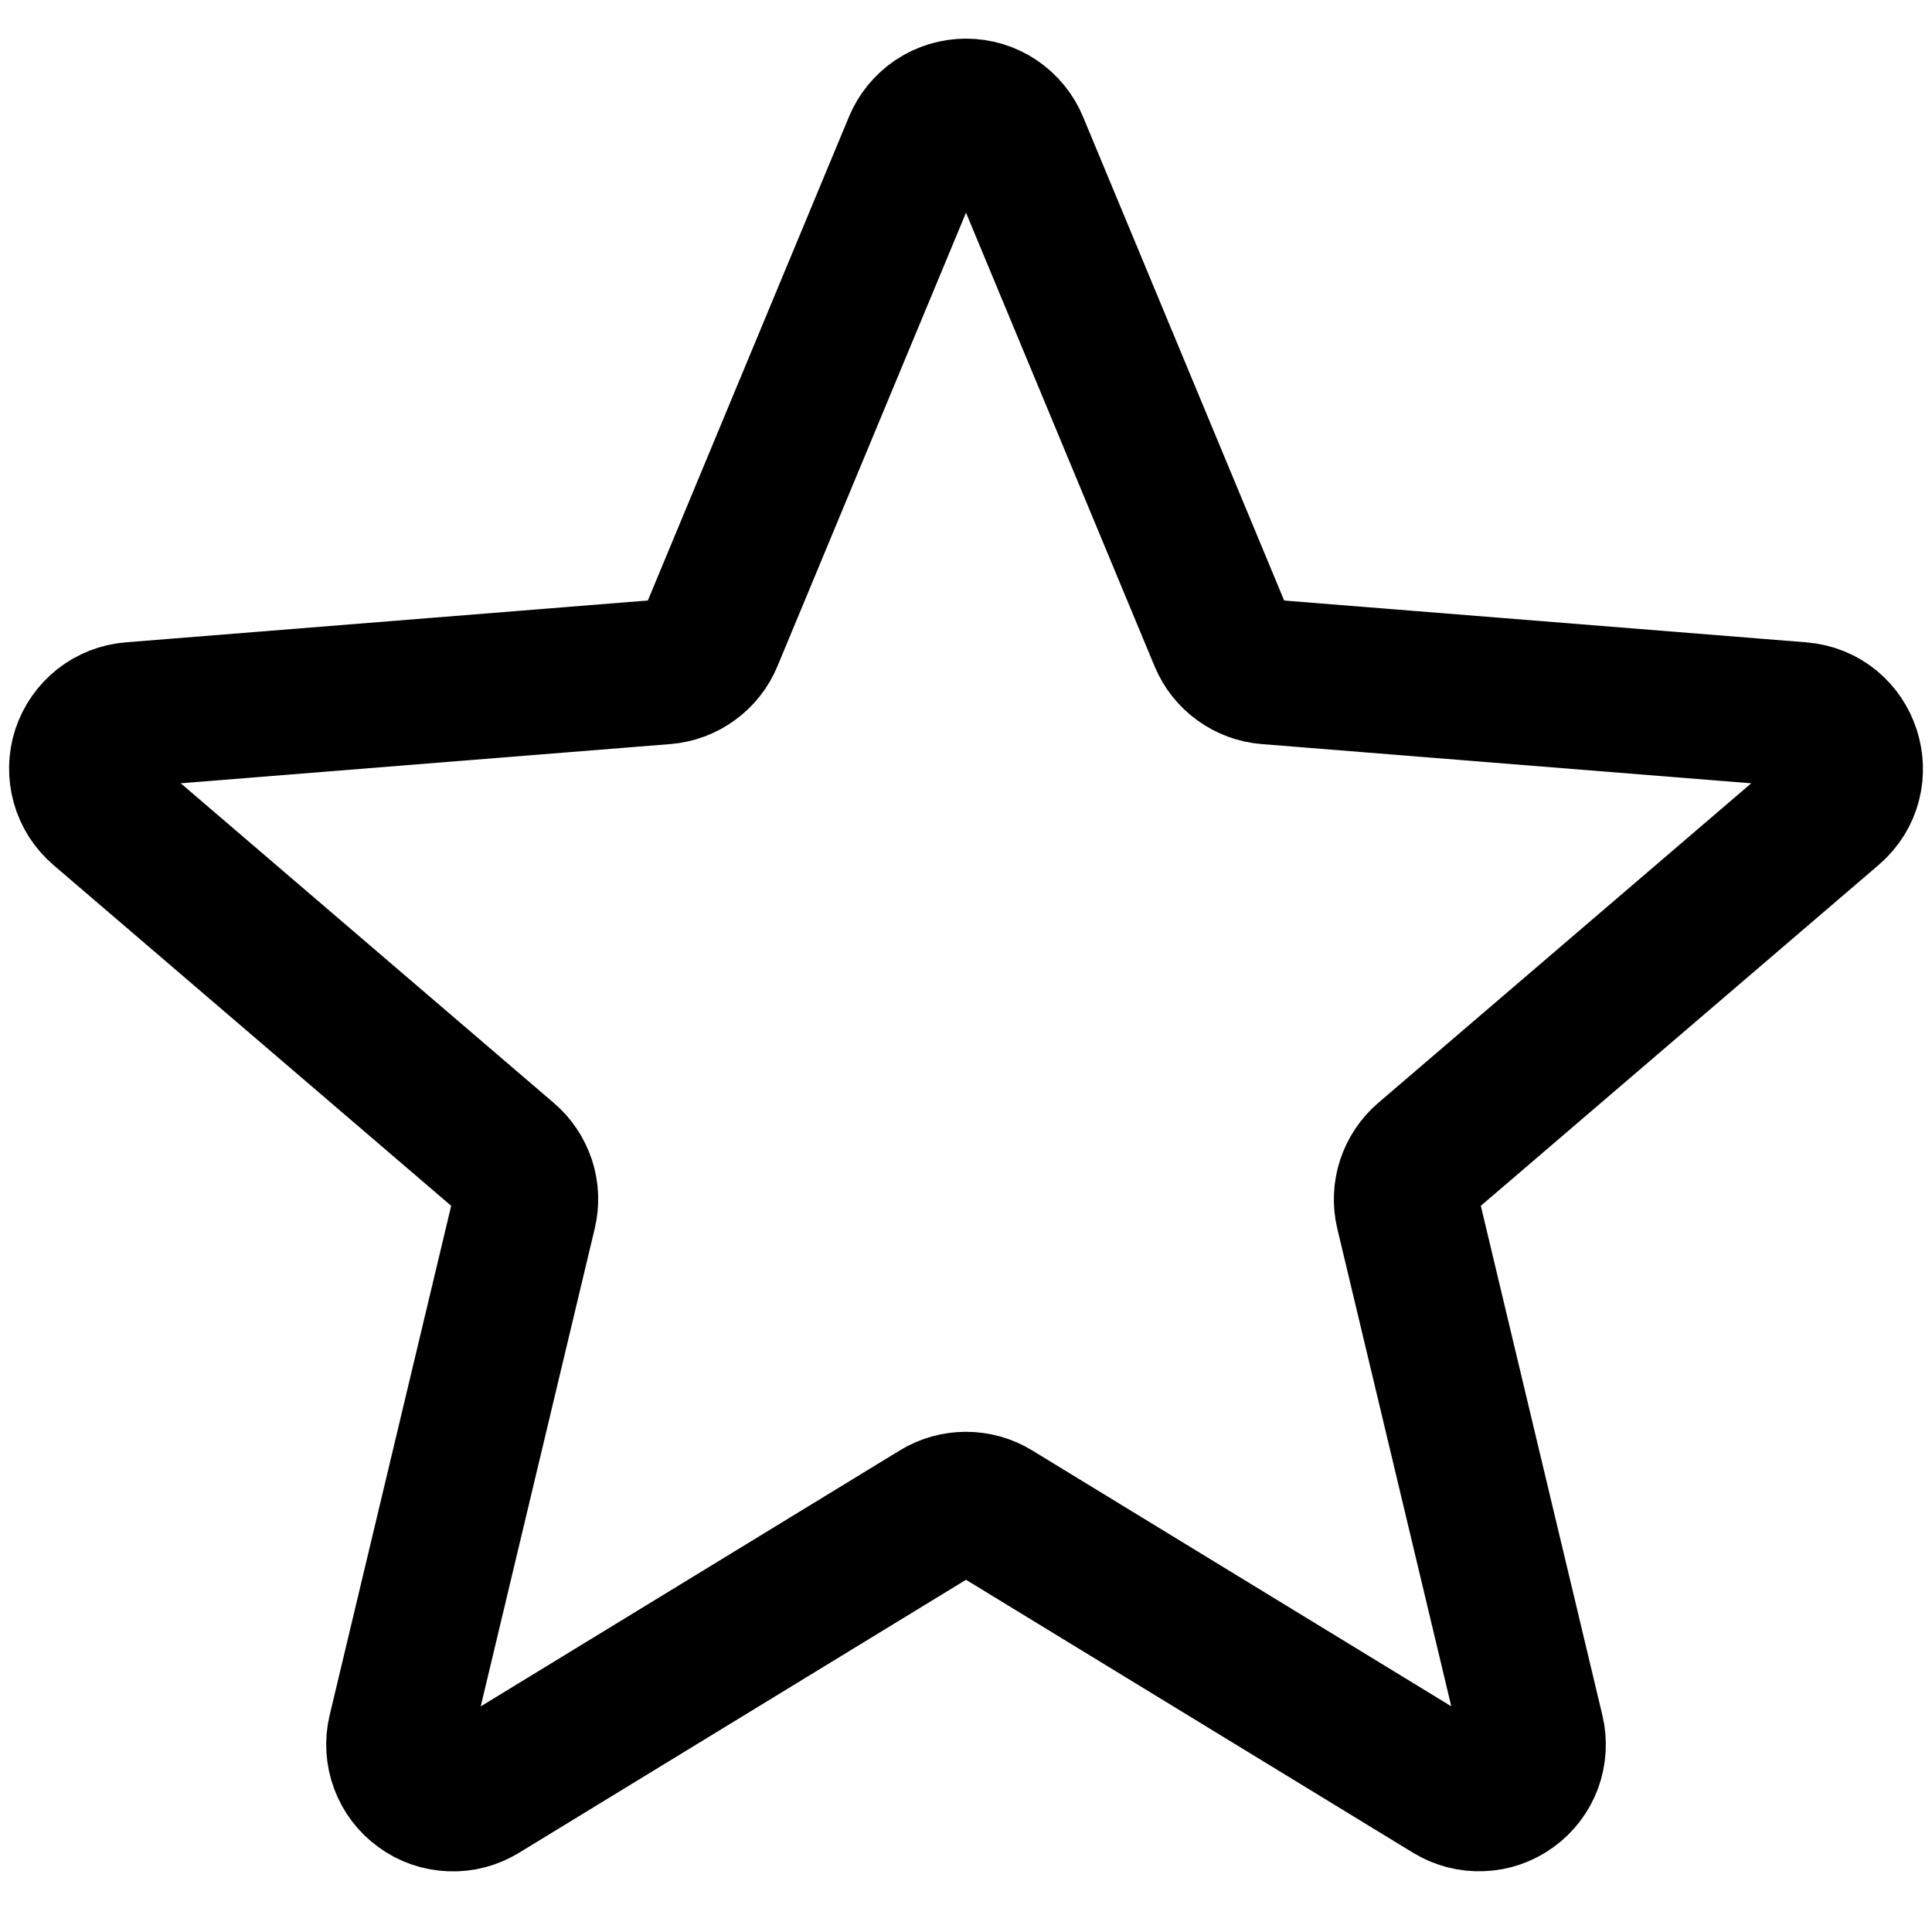
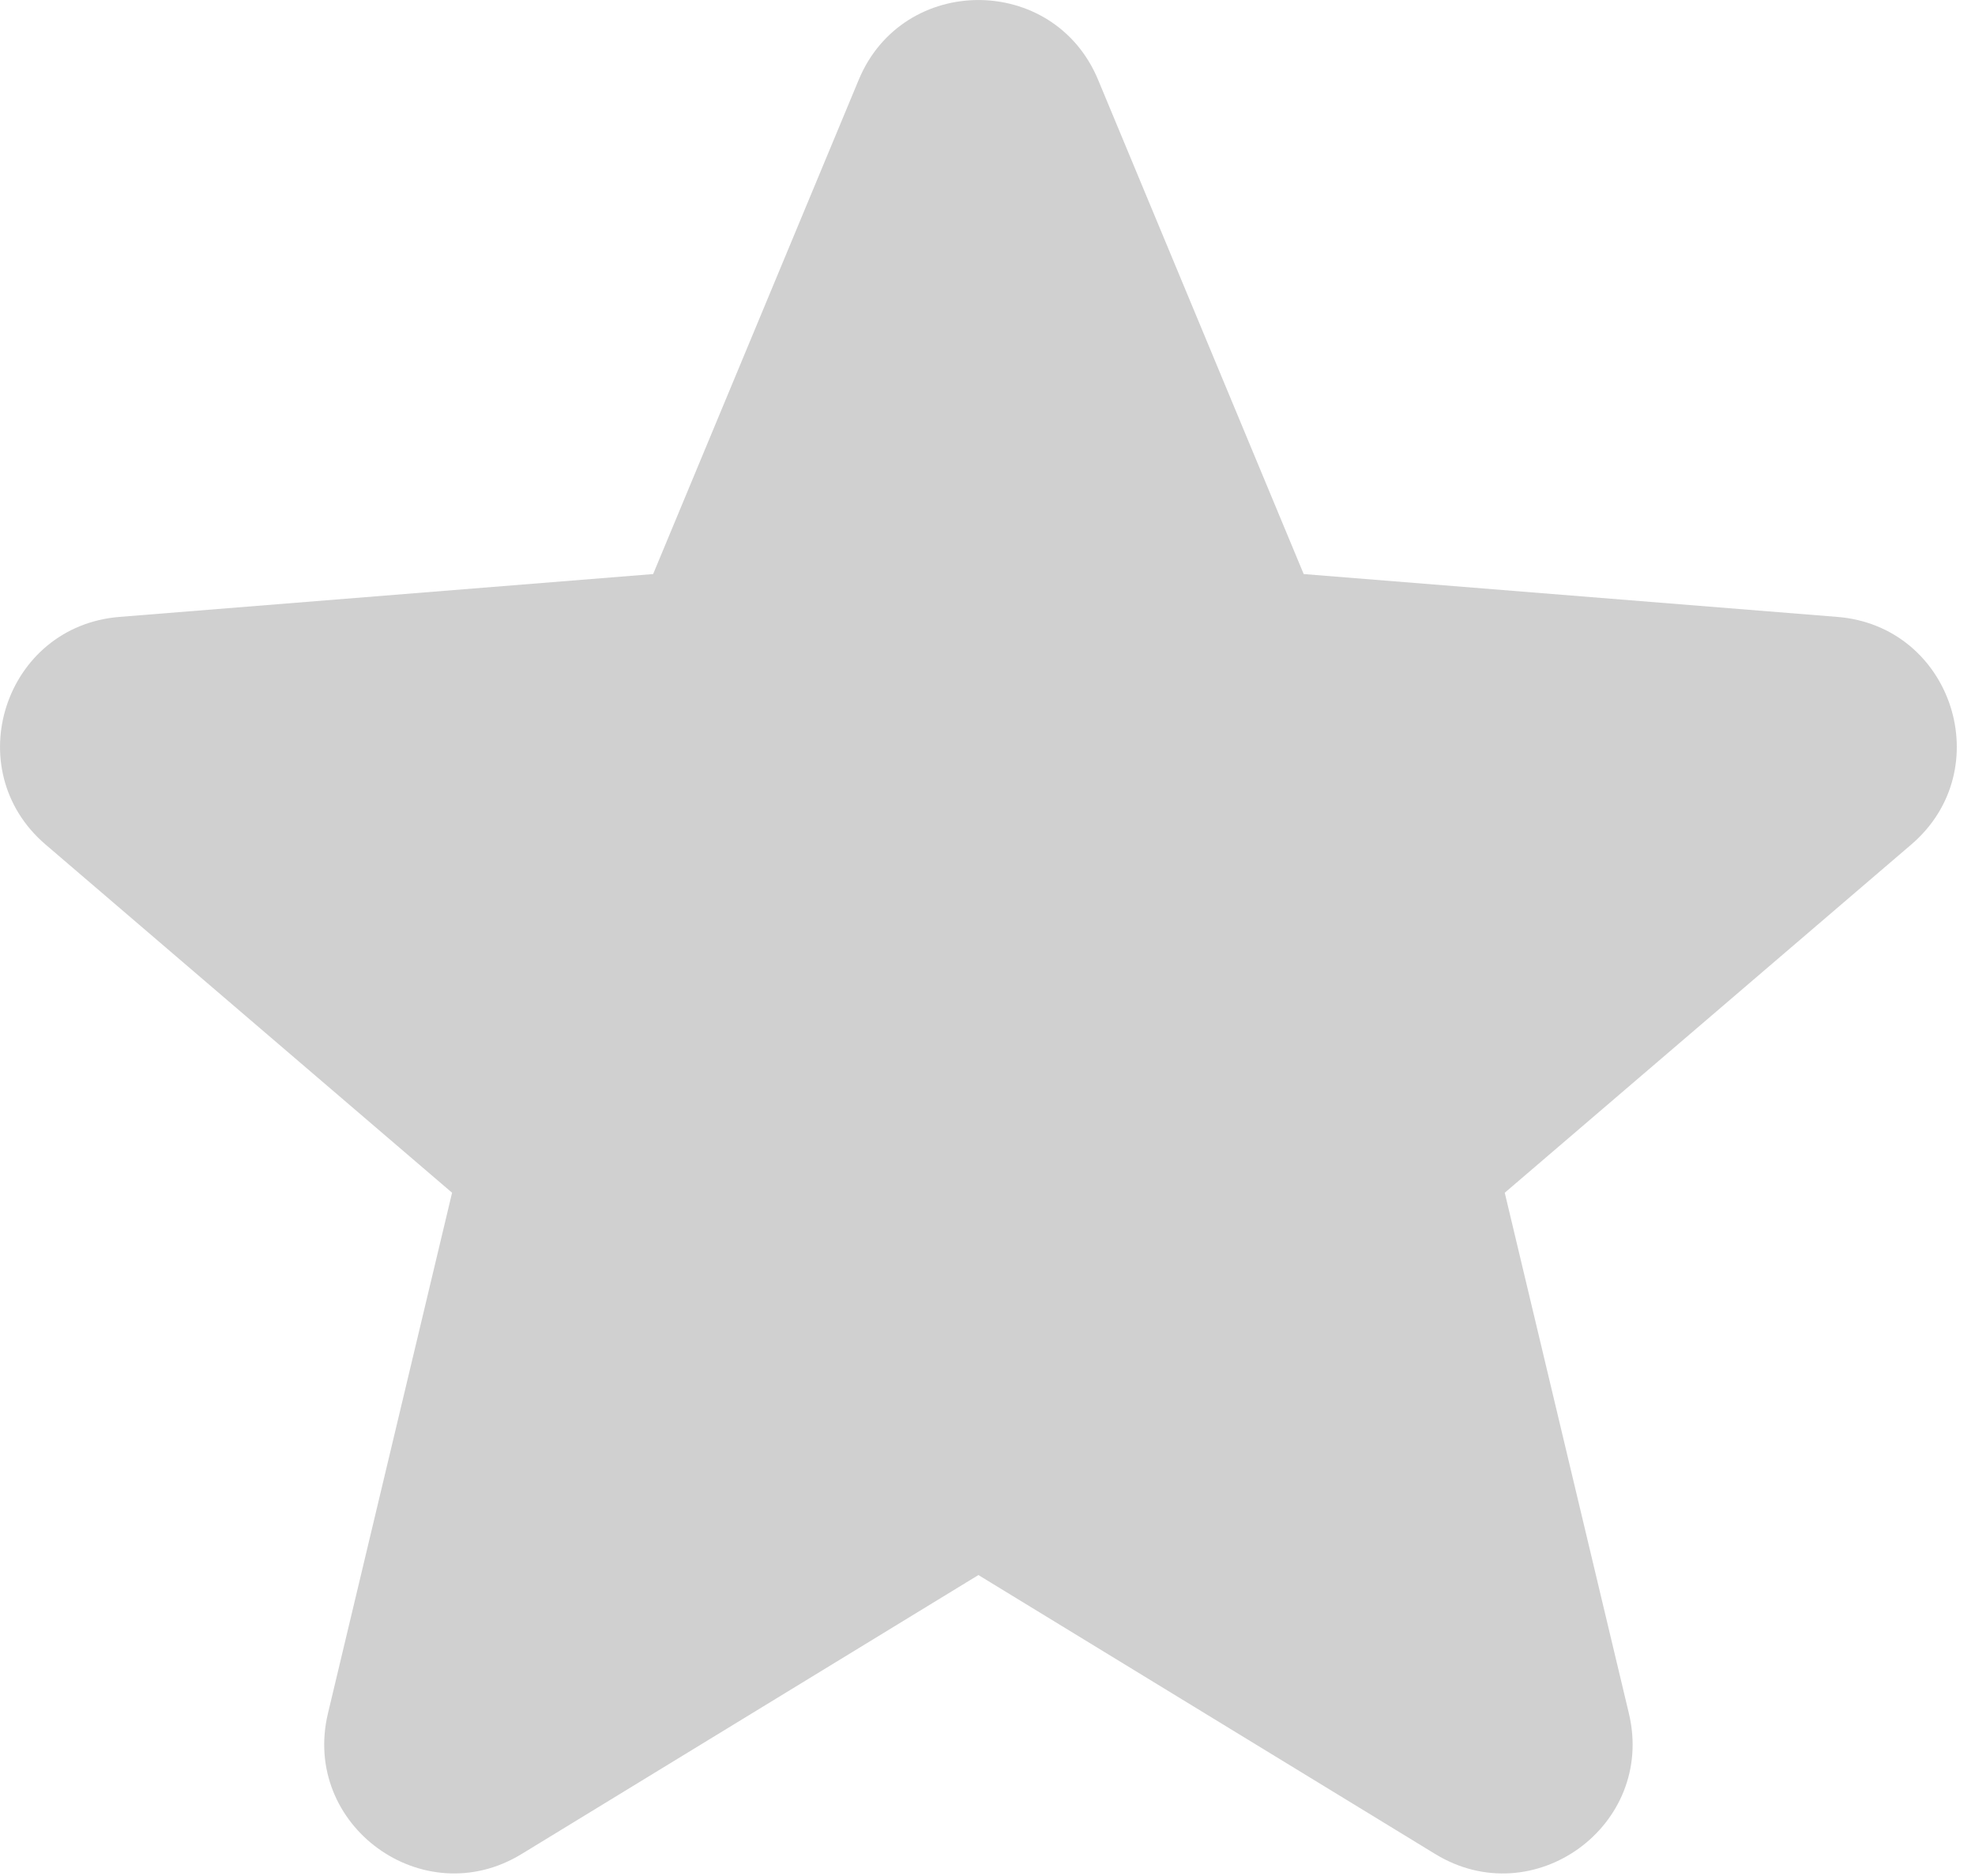
- <svg xmlns="http://www.w3.org/2000/svg" width="20" height="20" viewBox="0 0 20 20" fill="none">
-   <path d="M9.48 1.499C9.522 1.396 9.594 1.308 9.687 1.245C9.78 1.183 9.889 1.15 10 1.15C10.112 1.15 10.221 1.183 10.313 1.245C10.406 1.308 10.478 1.396 10.52 1.499L12.645 6.61C12.685 6.706 12.75 6.788 12.834 6.849C12.918 6.91 13.017 6.947 13.12 6.955L18.638 7.397C19.137 7.437 19.339 8.06 18.959 8.385L14.755 11.987C14.677 12.054 14.618 12.142 14.586 12.24C14.554 12.338 14.549 12.443 14.573 12.544L15.858 17.929C15.884 18.037 15.877 18.15 15.839 18.255C15.8 18.359 15.732 18.449 15.642 18.514C15.552 18.58 15.445 18.617 15.334 18.621C15.223 18.626 15.113 18.597 15.018 18.539L10.293 15.654C10.205 15.6 10.104 15.572 10 15.572C9.897 15.572 9.795 15.6 9.707 15.654L4.982 18.54C4.887 18.598 4.778 18.627 4.667 18.622C4.556 18.618 4.448 18.581 4.359 18.515C4.269 18.45 4.2 18.36 4.162 18.256C4.123 18.151 4.116 18.038 4.142 17.93L5.427 12.544C5.451 12.443 5.447 12.338 5.415 12.24C5.382 12.142 5.324 12.054 5.245 11.987L1.041 8.385C0.957 8.313 0.895 8.217 0.865 8.11C0.835 8.003 0.837 7.889 0.871 7.784C0.906 7.678 0.971 7.585 1.058 7.516C1.145 7.447 1.251 7.406 1.362 7.397L6.88 6.955C6.983 6.947 7.082 6.91 7.166 6.849C7.25 6.788 7.315 6.706 7.355 6.61L9.48 1.499Z" stroke="black" stroke-width="1.5" stroke-linecap="round" stroke-linejoin="round" />
+ <svg xmlns="http://www.w3.org/2000/svg" width="20" height="19" viewBox="0 0 20 19" fill="none">
+   <path fill-rule="evenodd" clip-rule="evenodd" d="M8.696 0.808C9.144 -0.269 10.672 -0.269 11.12 0.808L13.202 5.814L18.606 6.248C19.77 6.341 20.242 7.793 19.355 8.553L15.238 12.08L16.495 17.353C16.766 18.489 15.531 19.386 14.535 18.778L9.908 15.952L5.281 18.778C4.285 19.386 3.05 18.488 3.321 17.353L4.578 12.08L0.461 8.553C-0.426 7.793 0.046 6.341 1.21 6.248L6.614 5.814L8.696 0.808Z" fill="#D0D0D0" />
</svg>
